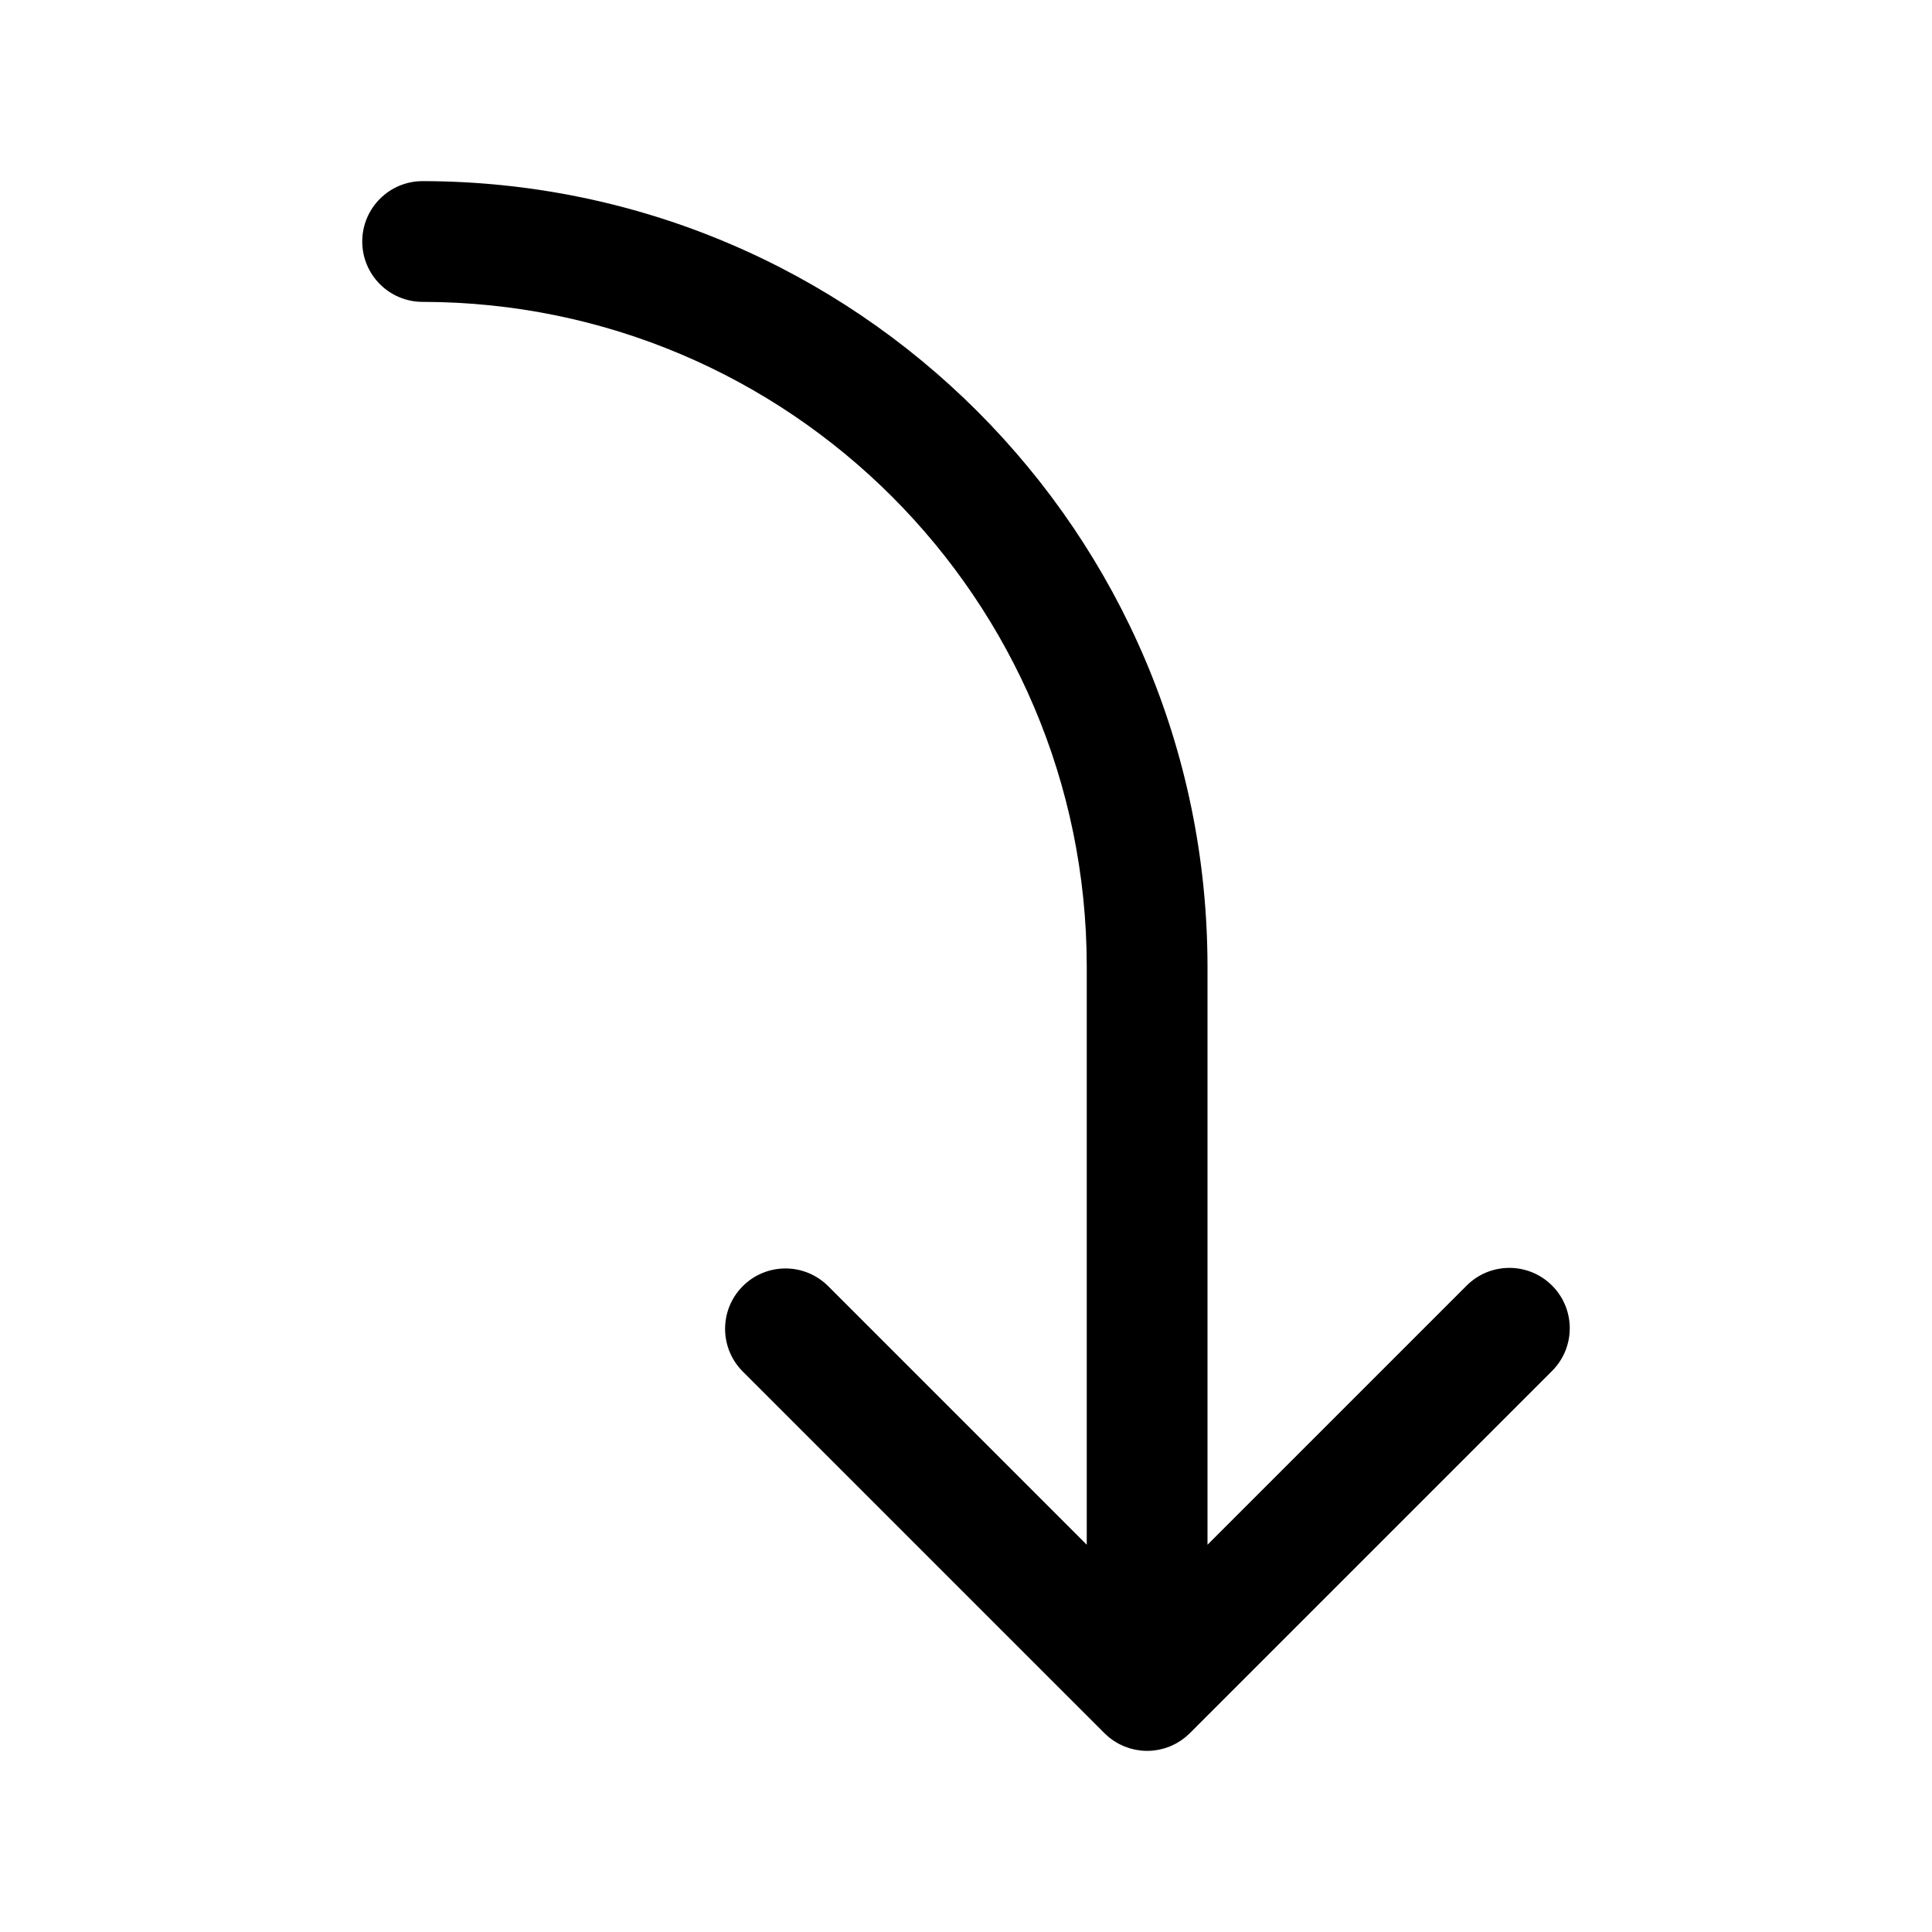
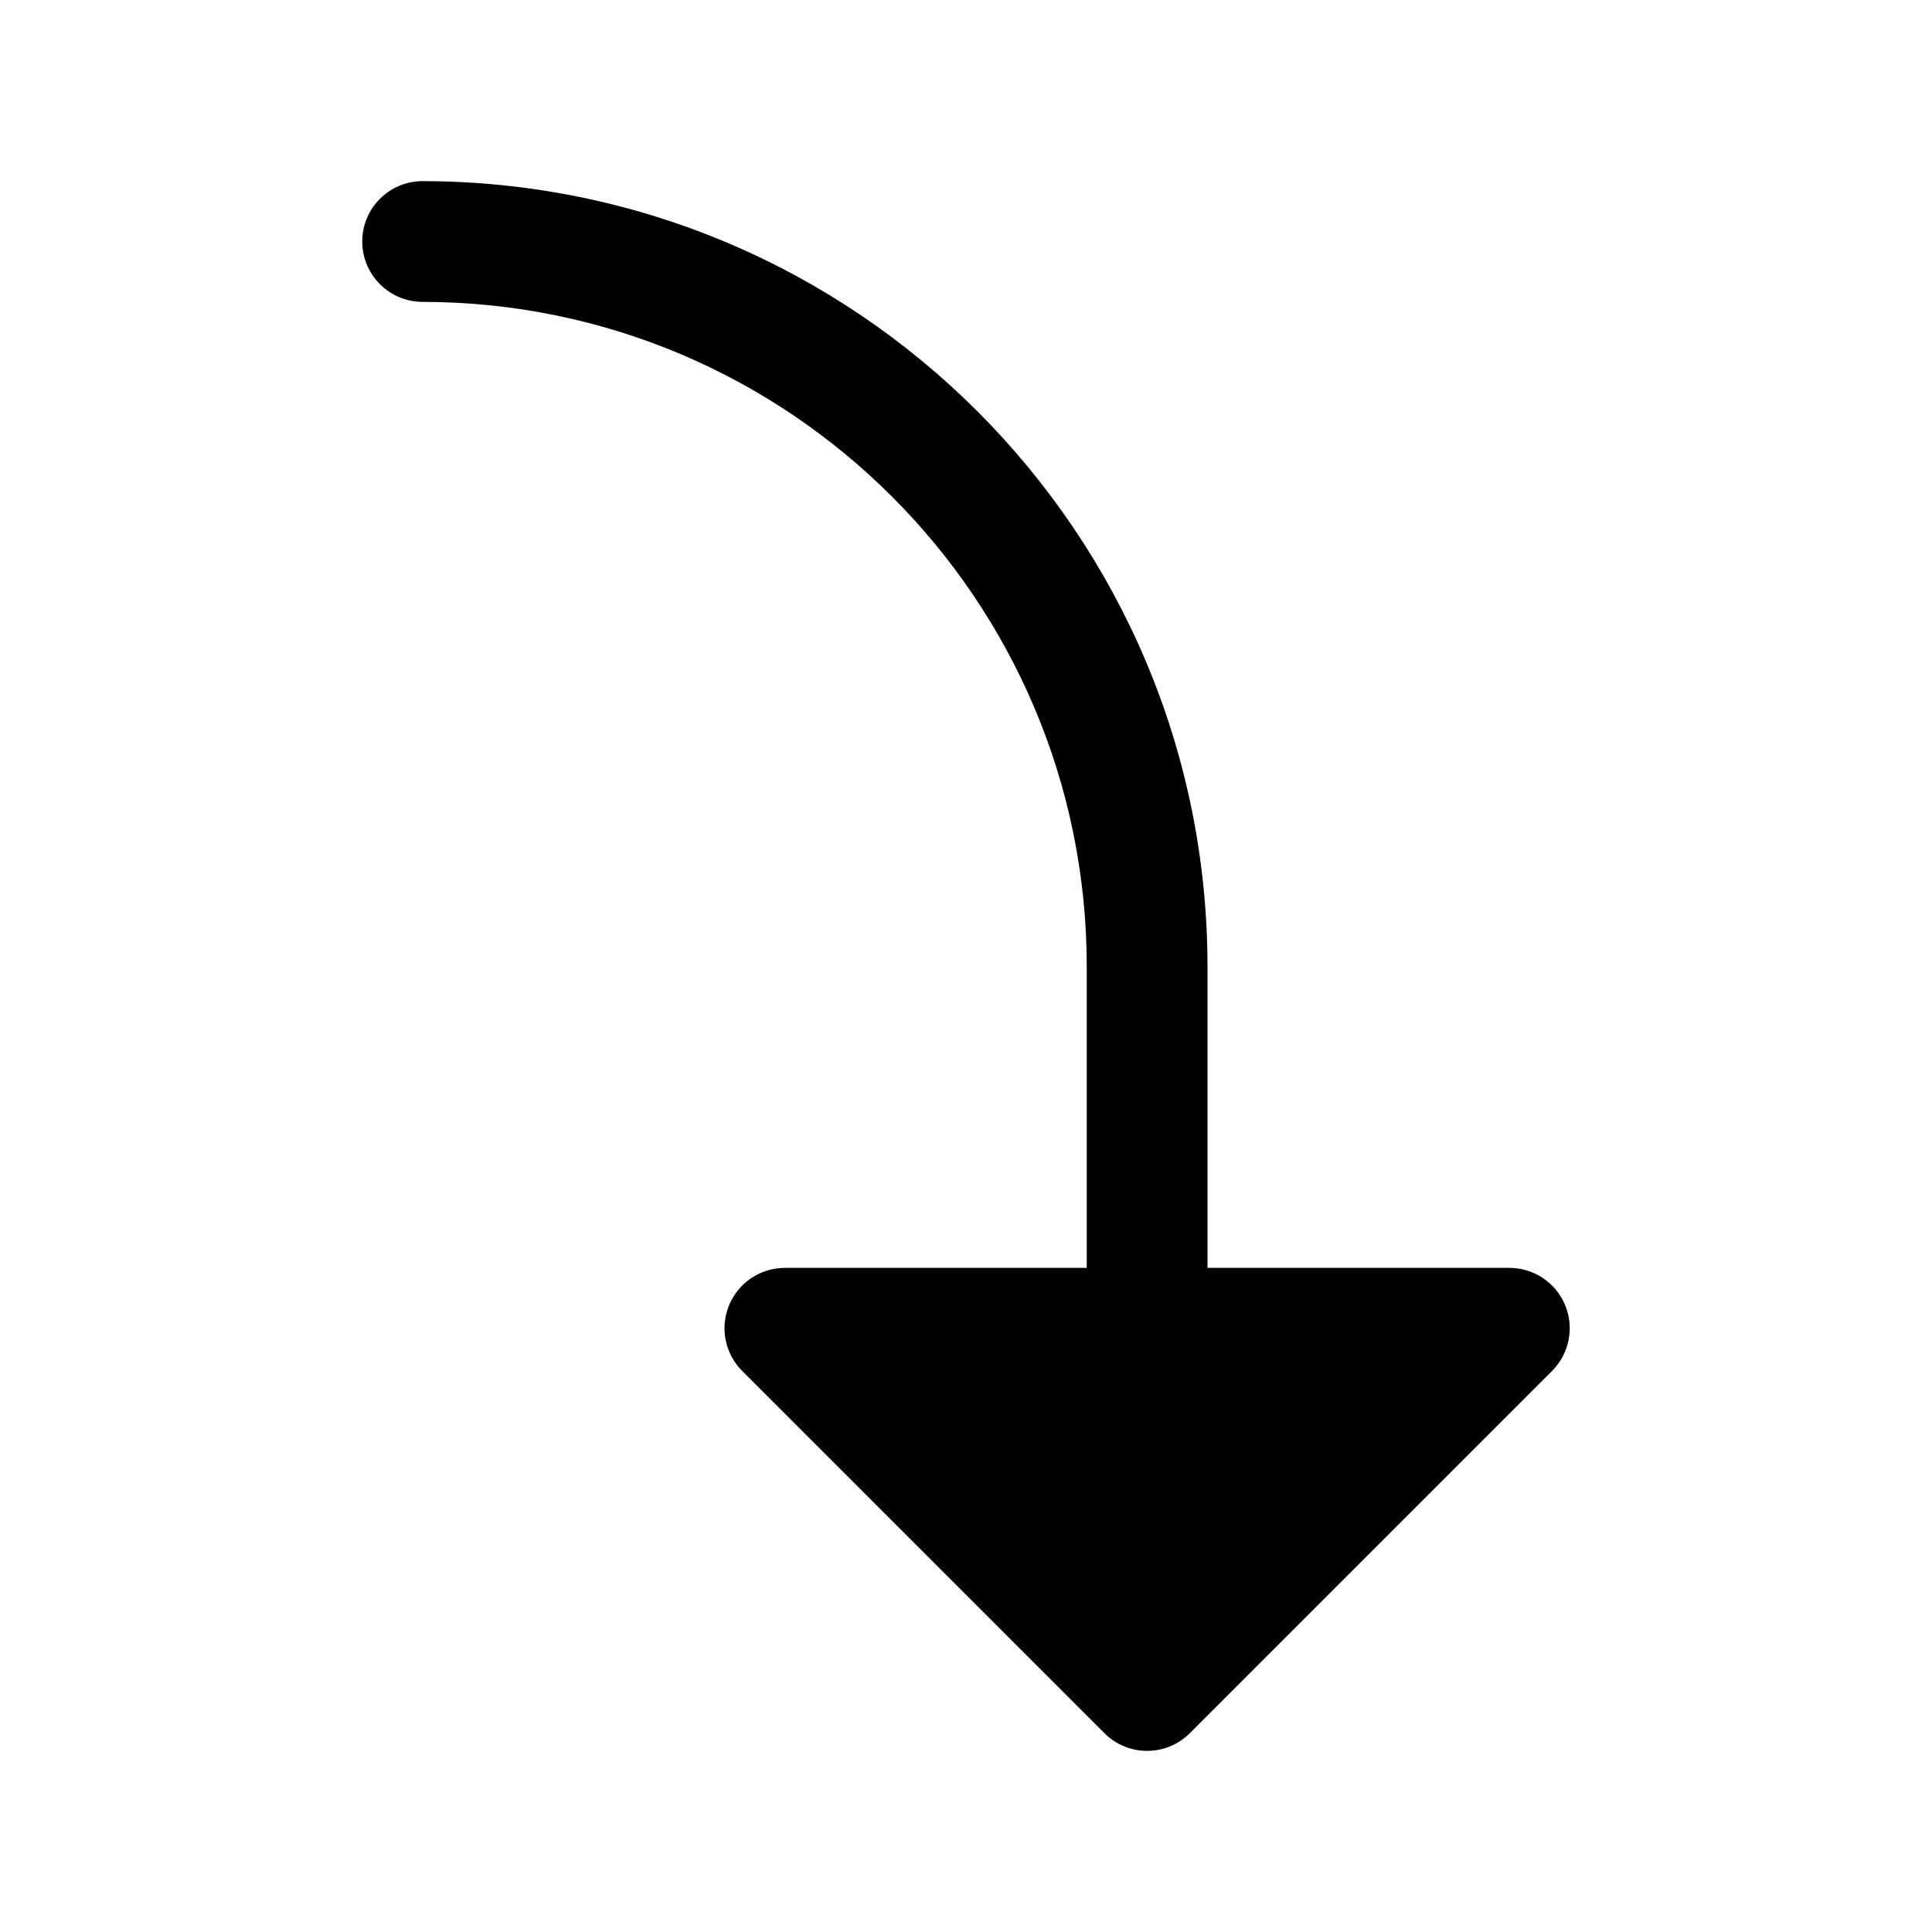
<svg xmlns="http://www.w3.org/2000/svg" id="Raw" viewBox="0 0 256 256">
  <rect width="256" height="256" fill="none" />
-   <path d="M205.657,170.343a8.003,8.003,0,0,0-11.314,0L160,204.686V128A104.118,104.118,0,0,0,56,24a8,8,0,0,0,0,16,88.1,88.1,0,0,1,88,88v76.686l-34.343-34.344a8.001,8.001,0,0,0-11.314,11.314l48,48c.054.054.114.1.169.153.135.127.27.256.414.374.106.088.218.164.328.246.1.074.197.152.301.221.122.082.248.153.373.227.099.059.196.121.299.176.124.066.251.123.378.182.11.052.219.107.332.154.121.05.245.091.368.135.124.044.245.092.372.13.122.037.245.064.368.095.13.033.259.069.392.096.141.028.283.044.425.065.116.017.231.039.349.05.262.026.526.04.79.04s.527-.014.79-.04c.118-.011.233-.034.349-.05.142-.02.284-.037.425-.065.133-.026.261-.063.392-.096.123-.031.247-.058.368-.095.126-.038.248-.086.372-.13.123-.044.247-.084.368-.135.113-.047.222-.102.332-.154.127-.06.254-.116.378-.182.102-.055.199-.117.299-.176.125-.074.251-.145.373-.227.104-.069.201-.147.301-.221.11-.081.222-.158.328-.246.144-.118.279-.246.414-.374.055-.052.115-.099.169-.153l48-48A8.001,8.001,0,0,0,205.657,170.343Z" />
+   <path d="M205.657,181.657l-48,48a8.002,8.002,0,0,1-11.314,0l-48-48A8.001,8.001,0,0,1,104,168h40V128A88.1,88.1,0,0,0,56,40a8,8,0,0,1,0-16A104.118,104.118,0,0,1,160,128v40h40a8.001,8.001,0,0,1,5.657,13.657Z" />
</svg>
